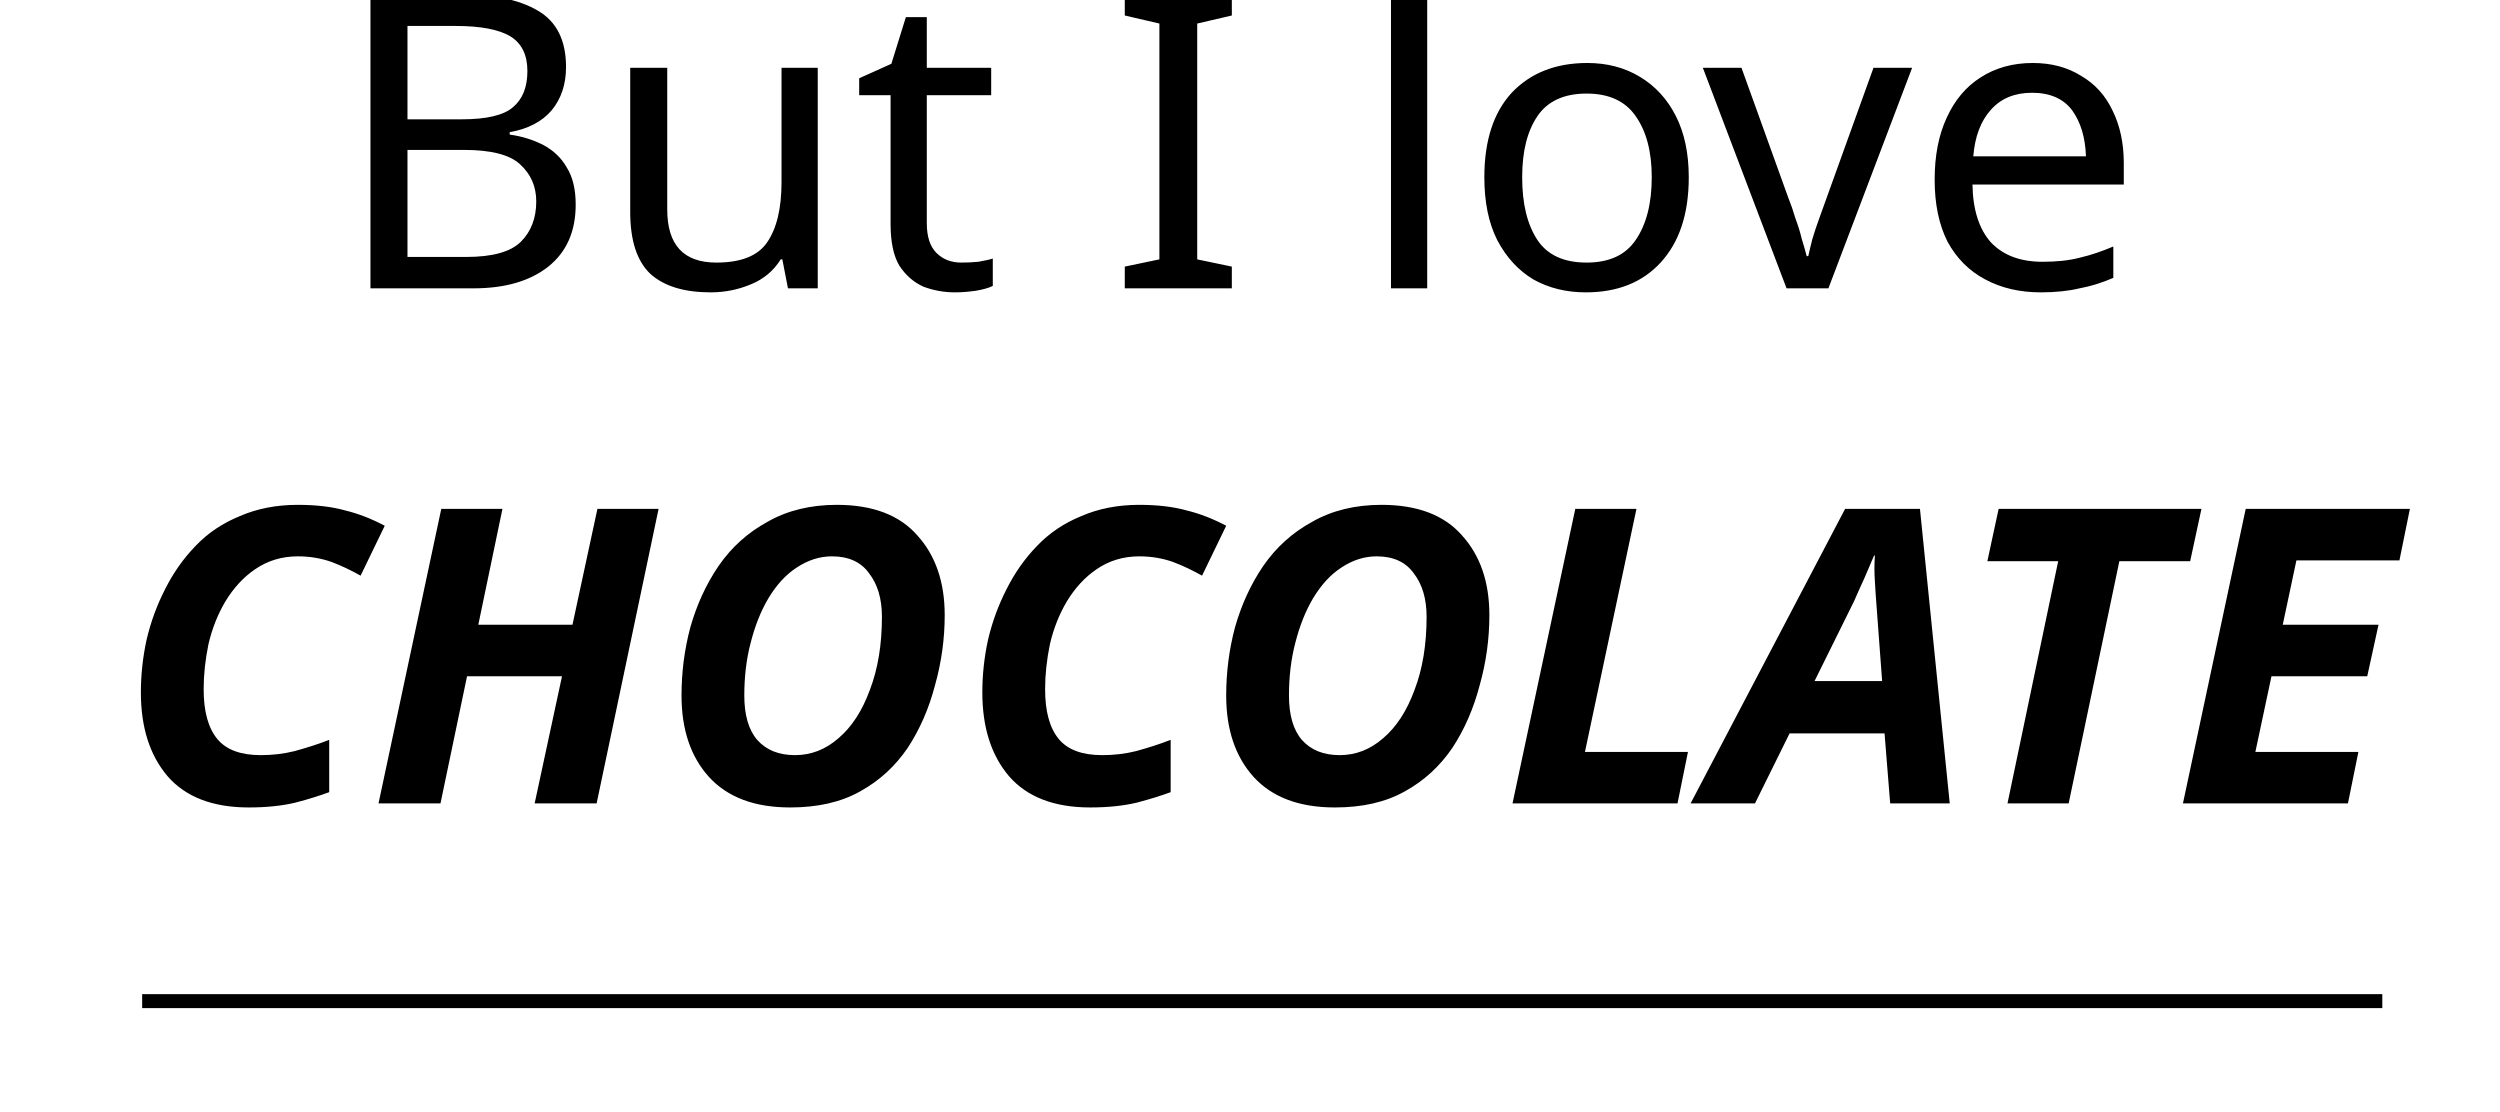
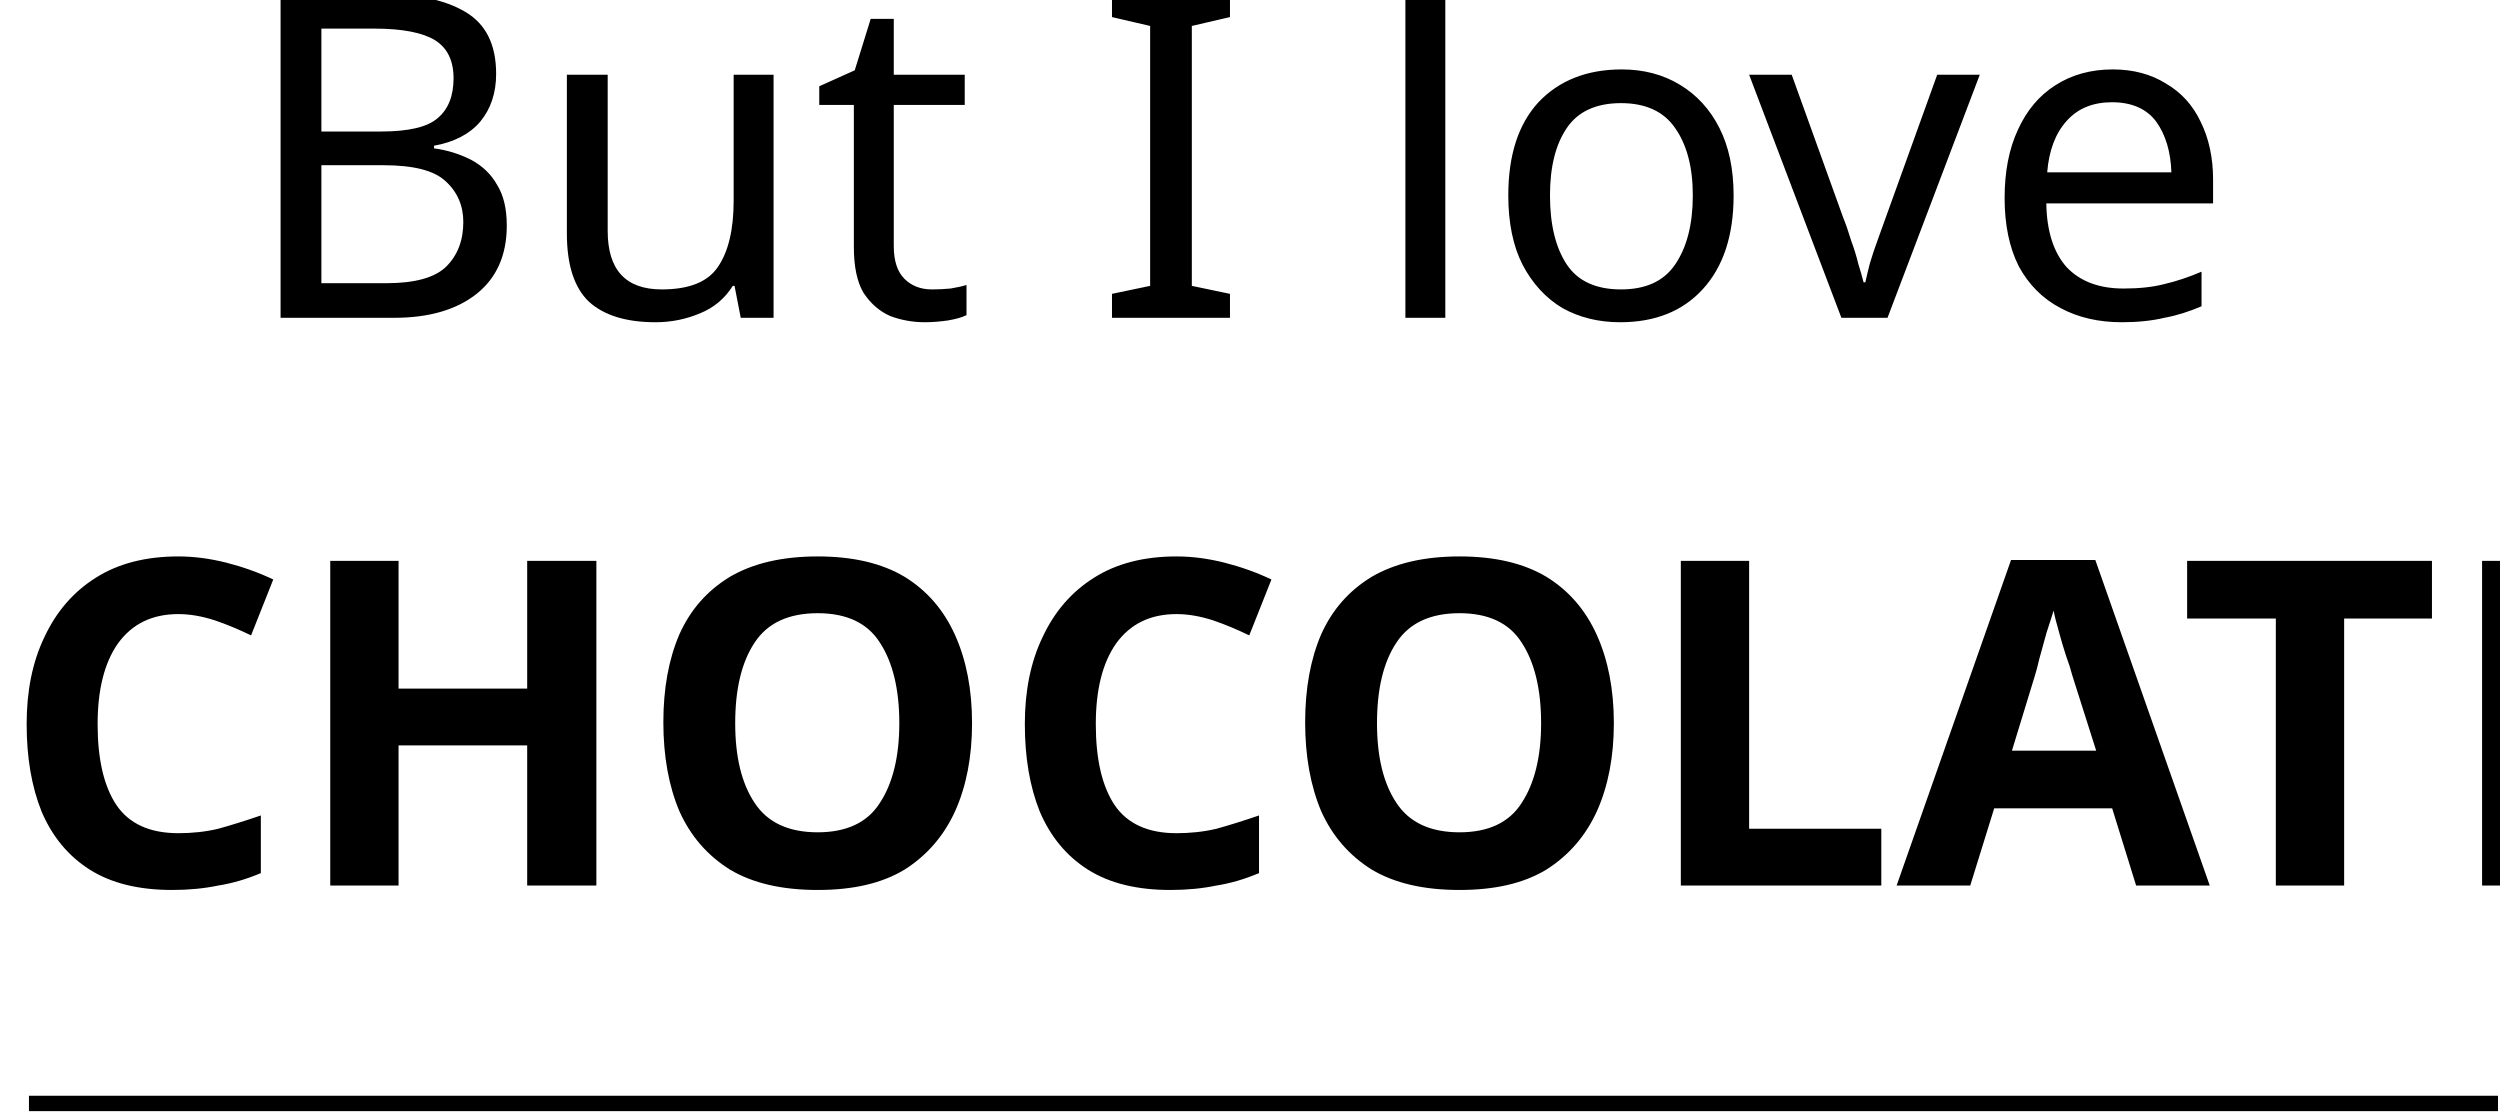
- <svg xmlns="http://www.w3.org/2000/svg" width="44.035mm" height="19.571mm" version="1.1" viewBox="0 0 44.035 21.571">
+ <svg xmlns="http://www.w3.org/2000/svg" width="44.035mm" height="19.571mm" version="1.1" viewBox="0 0 44.035 19.571">
  <g transform="translate(55.028 -38.871)">
    <g font-family="'Space Grotesk Light'" font-size="8px" font-weight="500" stroke-width=".265" style="line-height:1.25" aria-label="I HATE       mint">
      <text x="-55.028" y="44.471" font-family="'Space Grotesk'" font-size="8px" stroke-width=".07" style="line-height:1.25" xml:space="preserve">
        <tspan x="-55.028" y="44.471" font-weight="300">  But I love</tspan>
-         <tspan x="-55.028" y="54.471" font-weight="bold" font-style="italic">CHOCOLATE</tspan>
+         <tspan x="-55.028" y="54.471" font-weight="bold">CHOCOLATE</tspan>
        <tspan x="-55.028" y="64.471" font-weight="300" />
        <tspan x="-55.028" y="74.471" font-weight="300" />
      </text>
    </g>
    <text x="28.499" y="74.518" font-family="'Space Grotesk Light'" font-size="8px" stroke-width=".265" style="line-height:1.25" xml:space="preserve">
      <tspan x="28.499" y="74.518" />
      <tspan x="28.499" y="84.518" />
    </text>
    <path d="m-11.028 58.307h-43.49" fill="none" stroke="#000" stroke-width=".271px" />
    <text x="44.349" y="98.682" font-family="'Space Grotesk Light'" font-size="8px" stroke-width=".265" style="line-height:1.25" xml:space="preserve">
      <tspan x="44.349" y="98.682" />
      <tspan x="44.349" y="108.682" />
    </text>
    <text x="26.68" y="107.257" font-family="'Space Grotesk Light'" font-size="8px" stroke-width=".265" style="line-height:1.25" xml:space="preserve">
      <tspan x="26.68" y="107.257" />
      <tspan x="26.68" y="117.257" />
    </text>
  </g>
</svg>
